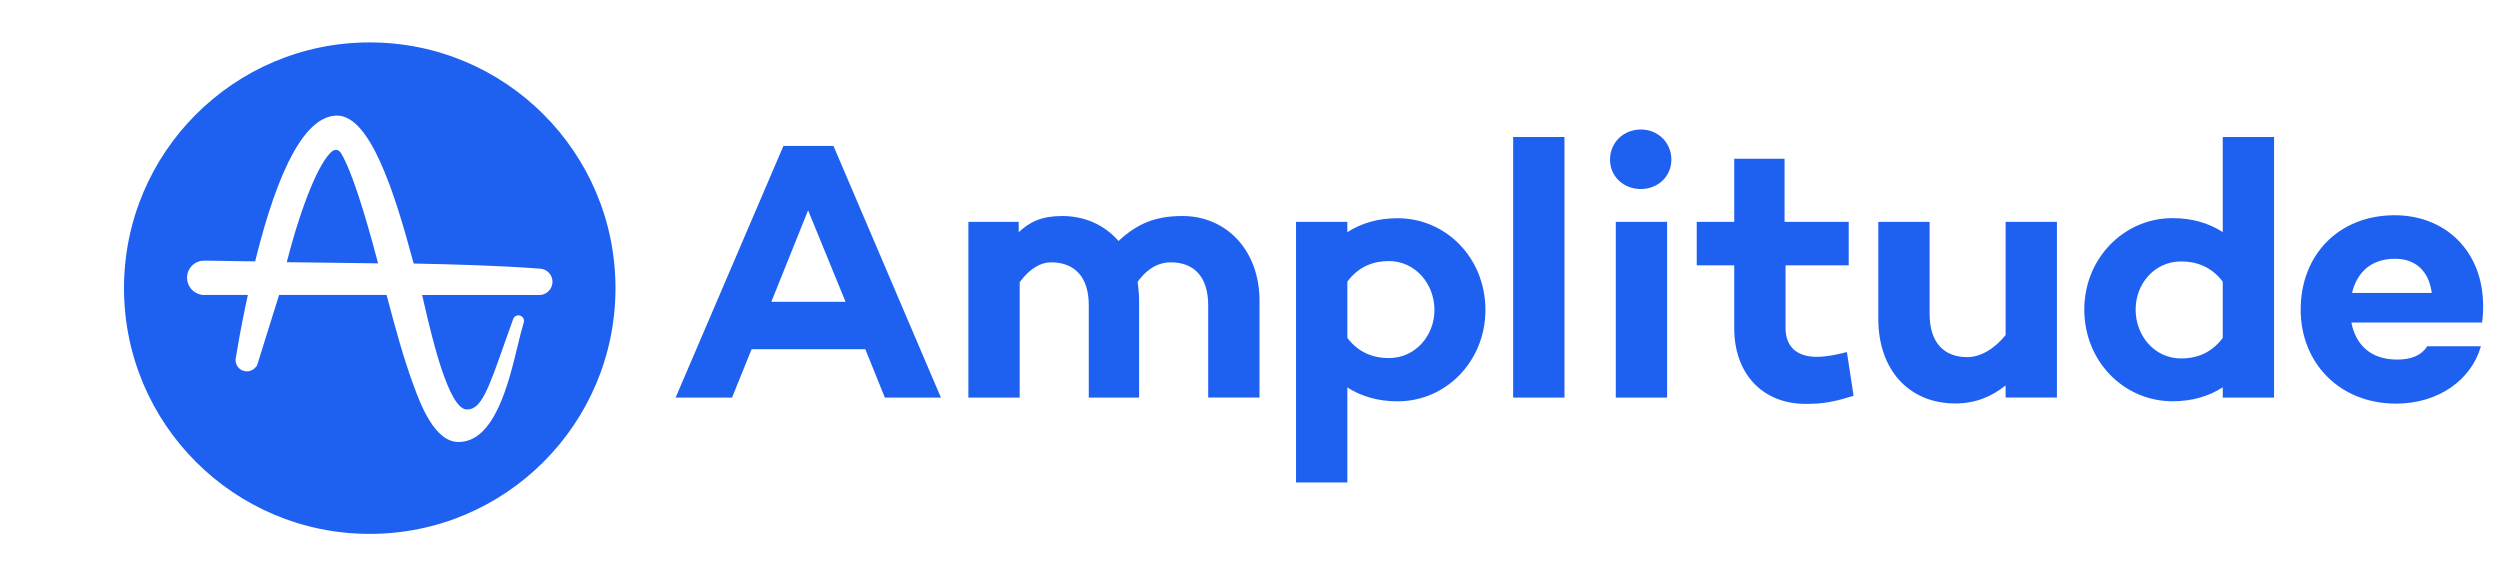
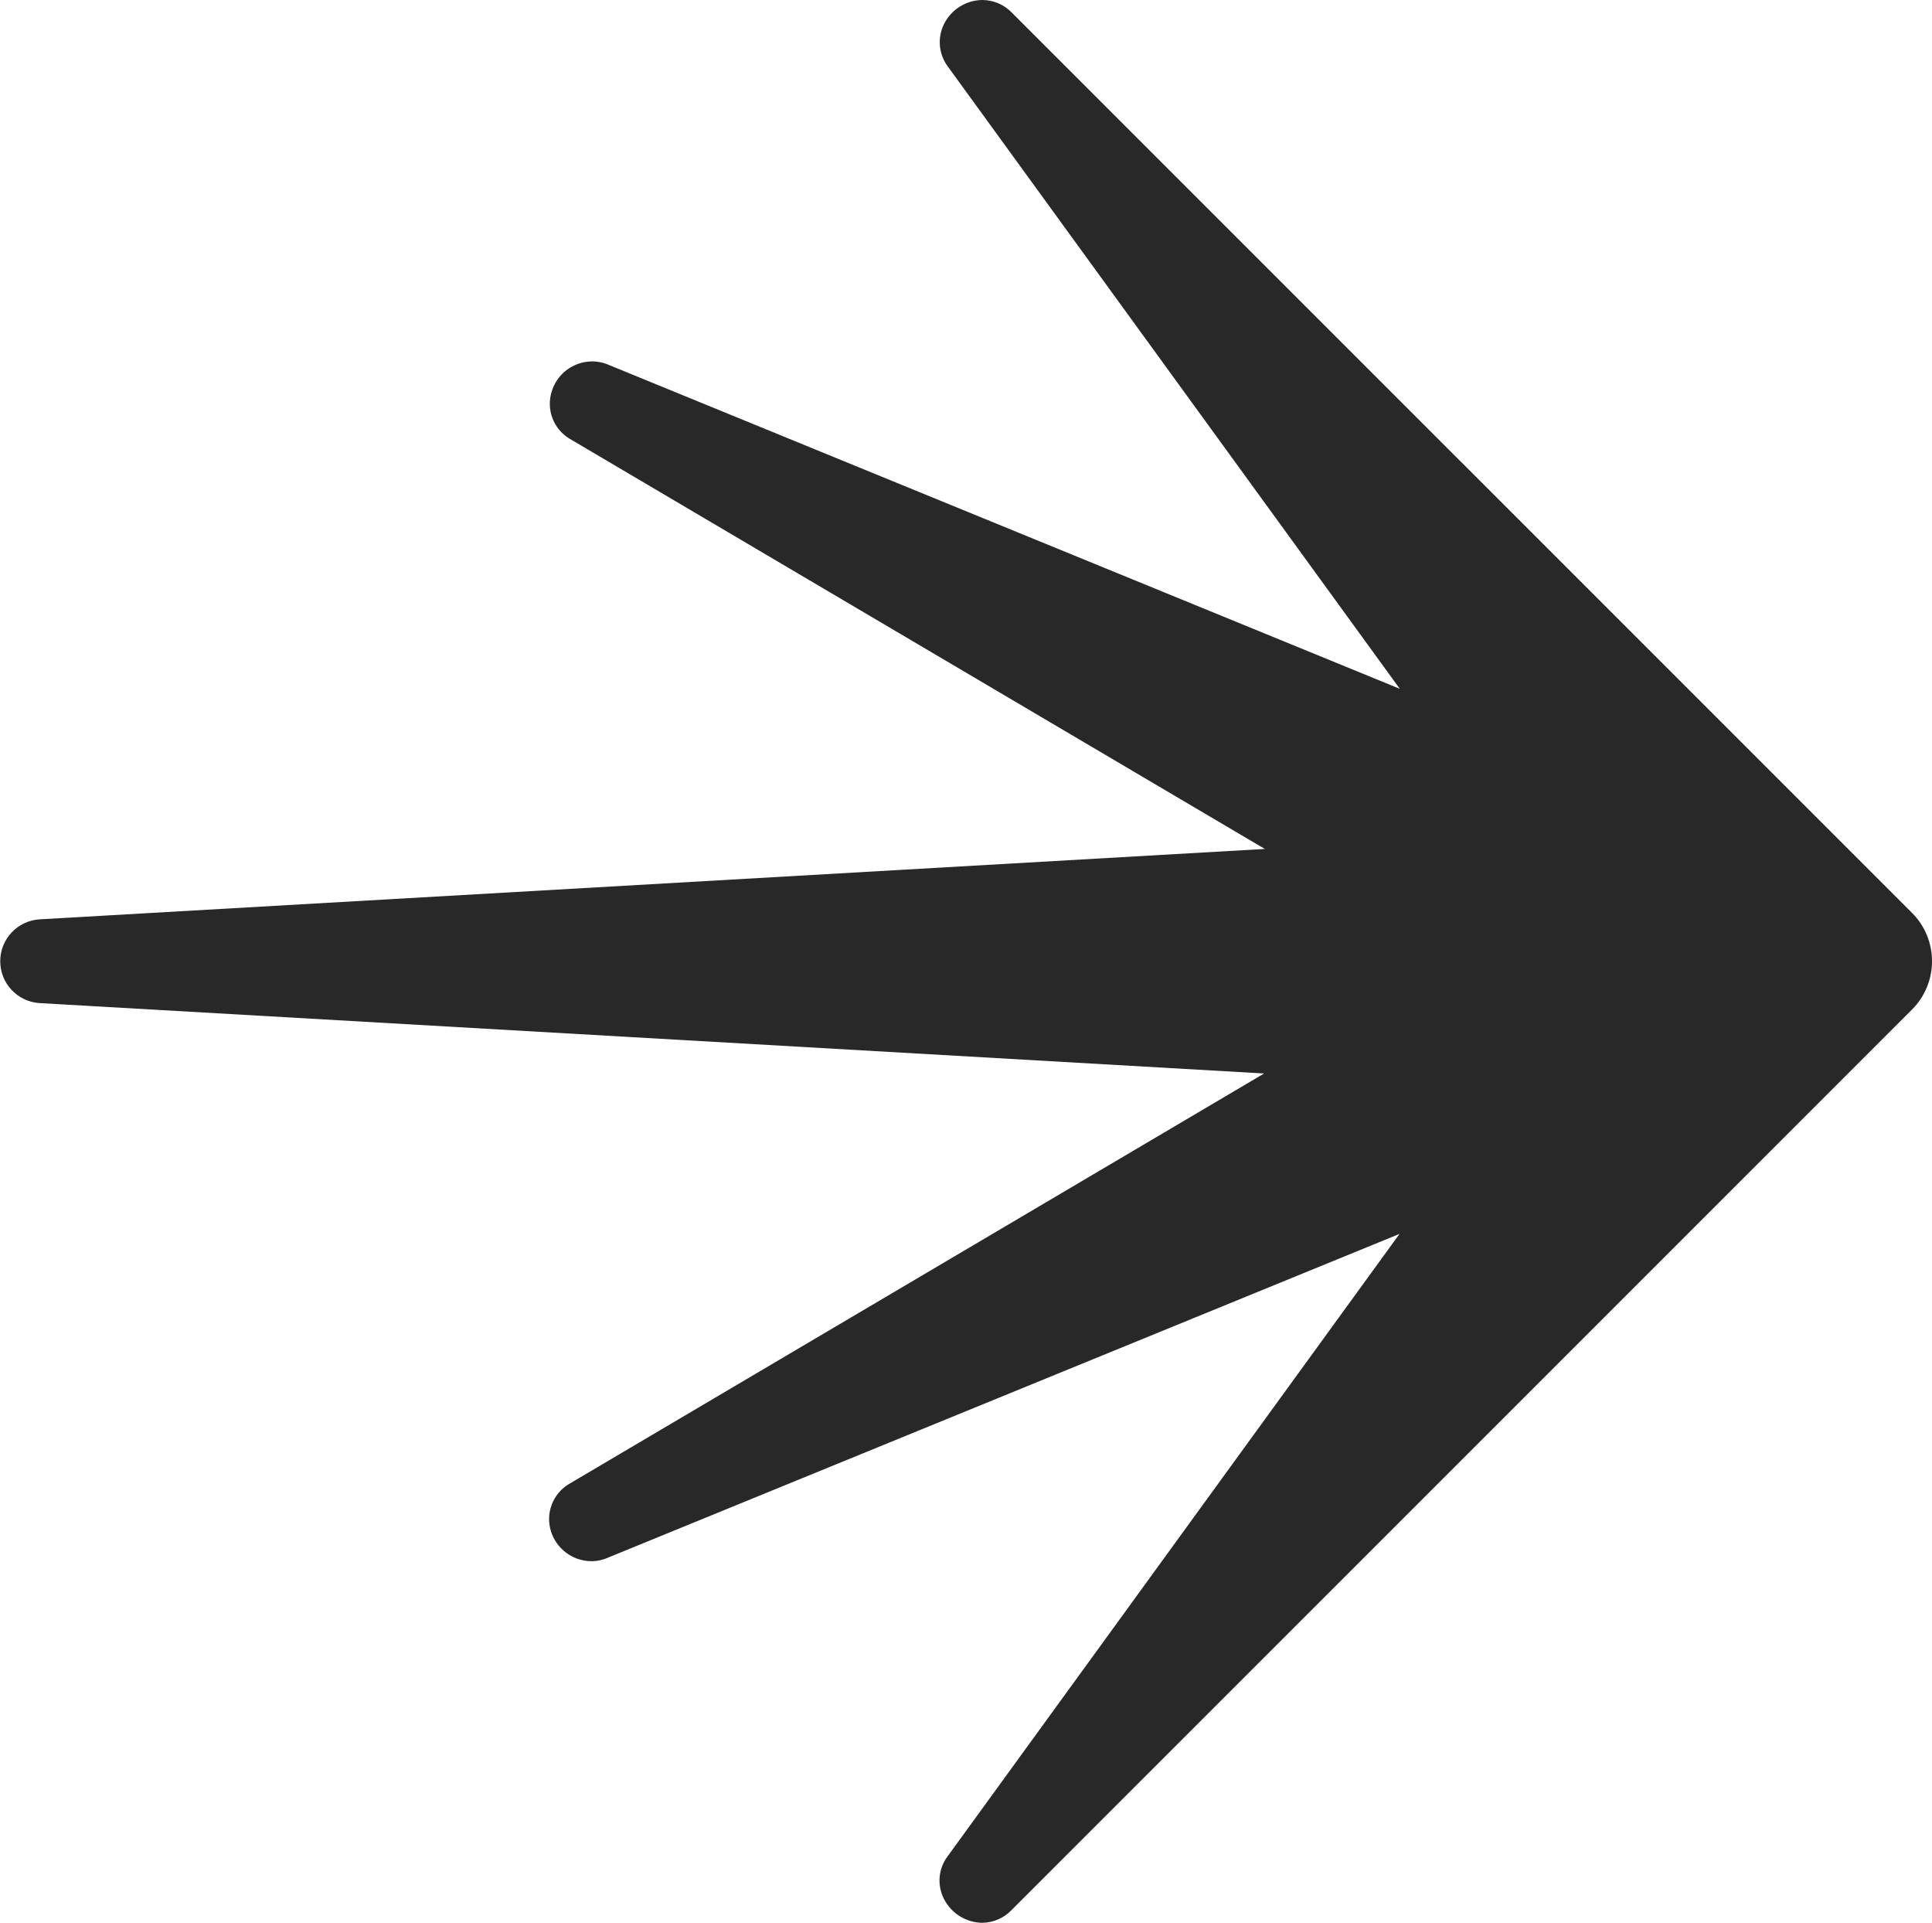
- <svg xmlns="http://www.w3.org/2000/svg" version="1.1" id="Layer_1" viewBox="100 350 1650 375">
-   <style type="text/css">
- 	.st0{fill:#1E61F0;}
- </style>
-   <g id="logo_x5F_white_11_">
-     <path class="st0" d="M336.73,479.6c3.95,12,8.25,26.87,12.81,44.21c-17.28-0.27-34.77-0.46-51.7-0.66l-8.57-0.1   c9.69-37.87,21.5-66.6,30.14-73.39c0.55-0.35,1.41-0.77,2.35-0.77c1.13,0,2.16,0.62,3.06,1.81   C327.06,454.21,330.96,462.06,336.73,479.6z M506.22,540.18c0,89.57-72.61,162.19-162.19,162.19s-162.19-72.61-162.19-162.19   s72.61-162.19,162.19-162.19S506.22,450.6,506.22,540.18z M464.63,535.96c0-4.19-2.95-7.69-6.93-8.48   c-0.02-0.01-0.05-0.01-0.07-0.02c-0.05-0.01-0.09-0.02-0.14-0.03l-0.16-0.01c-0.42-0.07-0.85-0.11-1.29-0.12l-1.15-0.11   c-27.35-1.96-55.48-2.73-81.88-3.26l-0.05-0.19c-12.85-48.19-28.89-97.45-50.53-97.45c-20.16,0.09-38.34,32.46-54.03,96.22   c-11.09-0.14-21.2-0.29-30.73-0.46c-0.54-0.01-1.03-0.01-1.46-0.01c-2.03,0-3.02,0.08-3.52,0.15c-5.37,0.95-9.26,5.64-9.26,11.14   c0,5.61,4.19,10.43,9.65,11.21l0.11,0.11h30.4c-2.78,12.71-5.22,25.28-7.25,37.4l-0.89,5.33l-0.01,0.26   c0.02,4.11,3.38,7.46,7.49,7.46c2.61,0,4.97-1.36,6.32-3.48l0.22,0.17l14.73-47.13h70.94c5.42,20.48,11.04,41.62,18.47,61.47   c3.97,10.61,13.27,35.46,28.82,35.59l0.15,0c23.76,0,33.02-38.38,39.15-63.78c1.32-5.47,2.46-10.19,3.53-13.65l0.43-1.43l0,0   c0.2-0.66,0.22-1.41-0.01-2.17c-0.39-1.28-1.49-2.26-2.8-2.5c-1.87-0.35-3.55,0.72-4.15,2.32l-0.01,0l-0.51,1.42   c-2.02,5.58-3.88,10.86-5.53,15.54l-0.12,0.35c-10.28,29.12-14.98,42.42-24.17,42.42l0.05,0l-0.13,0.02l-0.23-0.01   c-11.96,0-23.22-48.62-27.46-66.92c-0.73-3.17-1.41-6.08-2.03-8.64c0,0,77.22,0,77.34,0c1.45,0,2.82-0.36,4.02-0.99   c0.01,0,0.01-0.01,0.02-0.01c0.12-0.06,0.24-0.13,0.36-0.2c0.13-0.08,0.26-0.15,0.38-0.23c0.06-0.04,0.12-0.08,0.18-0.12   c0.19-0.13,0.37-0.26,0.54-0.41c0.01-0.01,0.02-0.02,0.04-0.03C463.39,541.06,464.63,538.64,464.63,535.96z M671.1,580.48   l12.91,31.92H721l-70.91-166.1h-33.03l-71.15,166.1h37.23l12.91-31.92H671.1z M658.08,549.21h-49l24.26-60.4L658.08,549.21z    M880.49,492.57c-18.23,0-29.89,5.09-42.28,16.49c-9.23-10.67-22.36-16.49-37.18-16.49c-13.61,0-21.39,3.88-28.68,10.67v-6.79   h-33.22V612.4H773v-76.16c6.79-9.22,14.07-13.1,20.61-13.1c16.01,0,24.98,9.95,24.98,28.38v60.88h33.22V548.6   c0-4.37-0.48-8.49-0.97-12.61c7.03-9.7,14.79-12.86,21.83-12.86c15.76,0,24.74,9.95,24.74,28.38v60.88h33.87V548.6   C931.28,514.64,908.92,492.57,880.49,492.57z M1022.39,494.03c-13.16,0-24.12,3.39-33.14,9.2v-6.78h-33.87v171.96h33.87v-62.73   c9.02,5.81,19.98,9.2,33.14,9.2c32.17,0,57.99-26.64,57.99-60.31C1080.39,520.43,1054.56,494.03,1022.39,494.03z M1016.66,586.34   c-9.95,0-19.89-3.4-27.41-13.34v-37.11c7.52-10.19,17.46-13.58,27.41-13.58c17.46,0,30.08,15.04,30.08,32.26   C1046.74,571.54,1034.13,586.34,1016.66,586.34z M1132.55,440.44h-33.87V612.4h33.87V440.44z M1182.98,474.76   c11.16,0,20.13-8.25,20.13-19.4c0-11.4-8.98-19.89-20.13-19.89c-11.4,0-20.37,8.49-20.37,19.89   C1162.6,466.51,1171.58,474.76,1182.98,474.76z M1166.42,496.45V612.4h33.87V496.45H1166.42z M1318.96,582.36   c-6.63,1.7-13.5,3.15-19.88,3.15c-12.52,0-20.62-6.06-20.62-19.16v-41.24h41.69v-28.66h-42.34v-41.69h-33.22v41.69h-24.75v28.66   h24.75v41.48c0,30.08,18.65,49.97,47.12,49.97c11.05,0,17.43-0.97,31.66-5.34L1318.96,582.36z M1457.58,496.45h-33.87v74.71   c-7.72,9.46-16.88,14.55-25.32,14.55c-15.67,0-24.84-9.95-24.84-28.38v-60.88h-33.87v64.04c0,33.72,20.34,55.79,50.85,55.79   c13.08,0,23.73-4.37,33.17-11.89v8h33.87V496.45z M1600.88,440.44h-33.87v62.73c-9.02-5.81-19.98-9.2-33.14-9.2   c-32.17,0-58.24,26.64-58.24,60.31c0,34.15,26.07,60.55,58.24,60.55c13.16,0,24.12-3.39,33.14-9.2v6.78h33.87V440.44z    M1539.6,586.58c-17.71,0-30.08-15.04-30.08-32.26c0-16.98,12.37-31.78,30.08-31.78c9.95,0,19.89,3.4,27.41,13.34v37.11   C1559.49,583.18,1549.55,586.58,1539.6,586.58z M1738.86,551.9c0-36.15-24.91-59.84-58.38-59.84c-36.88,0-62.04,26.14-62.04,62.29   c0,34.93,25.4,62.04,63.02,62.04c27.6,0,49.58-15.39,55.94-37.86h-35.42c-3.66,5.86-10.26,8.79-19.78,8.79   c-18.56,0-27.6-10.75-30.29-24.43h86.22C1738.62,559.47,1738.86,556.79,1738.86,551.9z M1680.71,520.79   c13.58,0,22.32,8,24.26,22.56h-52.64C1655.48,530.25,1664.46,520.79,1680.71,520.79z" />
-   </g>
+ <svg xmlns="http://www.w3.org/2000/svg" id="Layer_1" data-name="Layer 1" viewBox="0 0 216 214.94">
+   <defs>
+     <style>.cls-1{fill:#282828;}</style>
+   </defs>
+   <path class="cls-1" d="M109.8,214.94a4.87,4.87,0,0,1-4.26-2.66,4.5,4.5,0,0,1,.44-4.82l50.49-69.53L68,174.11a4.61,4.61,0,0,1-1.9.41,4.77,4.77,0,0,1-4.52-3.4,4.57,4.57,0,0,1,2-5.21L141.33,120,4.41,112.13a4.69,4.69,0,0,1,0-9.36l137-7.87L63.61,49a4.56,4.56,0,0,1-1.94-5.2,4.74,4.74,0,0,1,4.51-3.4,4.6,4.6,0,0,1,1.9.4L156.5,77,106,7.48a4.56,4.56,0,0,1-.44-4.83A4.84,4.84,0,0,1,109.84,0a4.59,4.59,0,0,1,3.28,1.41L213.77,102.05a7.65,7.65,0,0,1,0,10.8L113.08,213.53A4.59,4.59,0,0,1,109.8,214.94Z" />
</svg>
